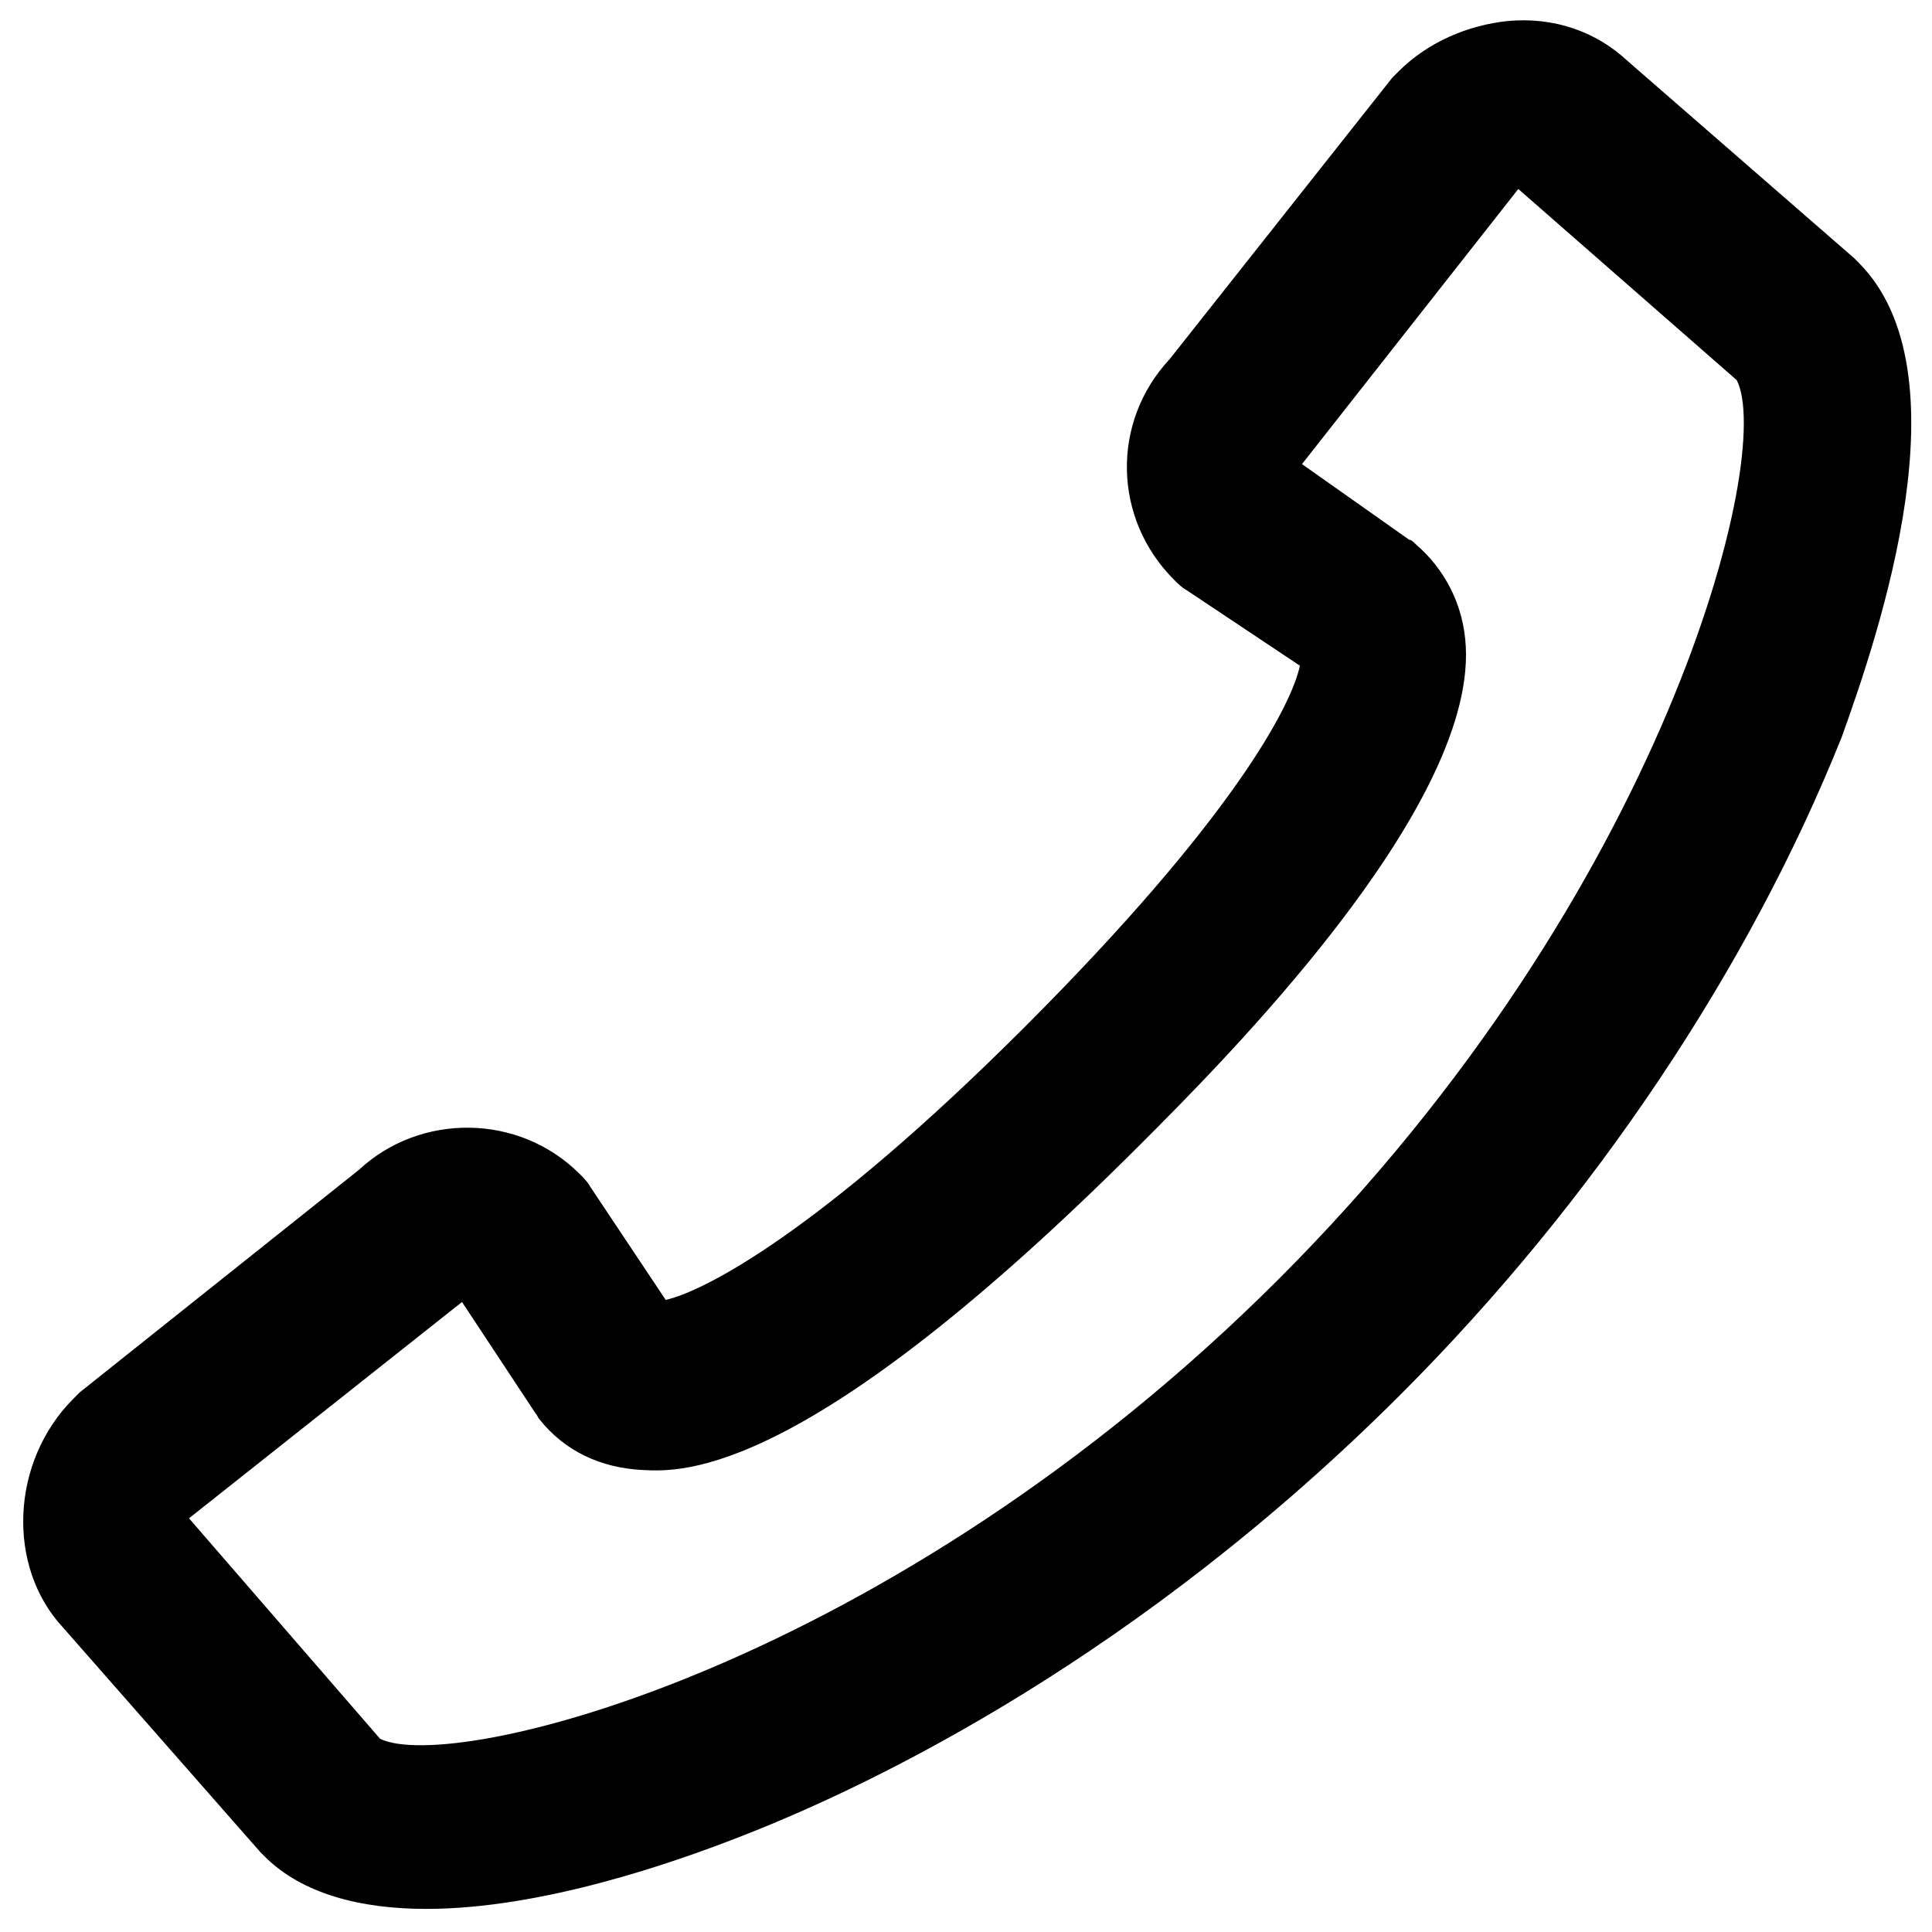
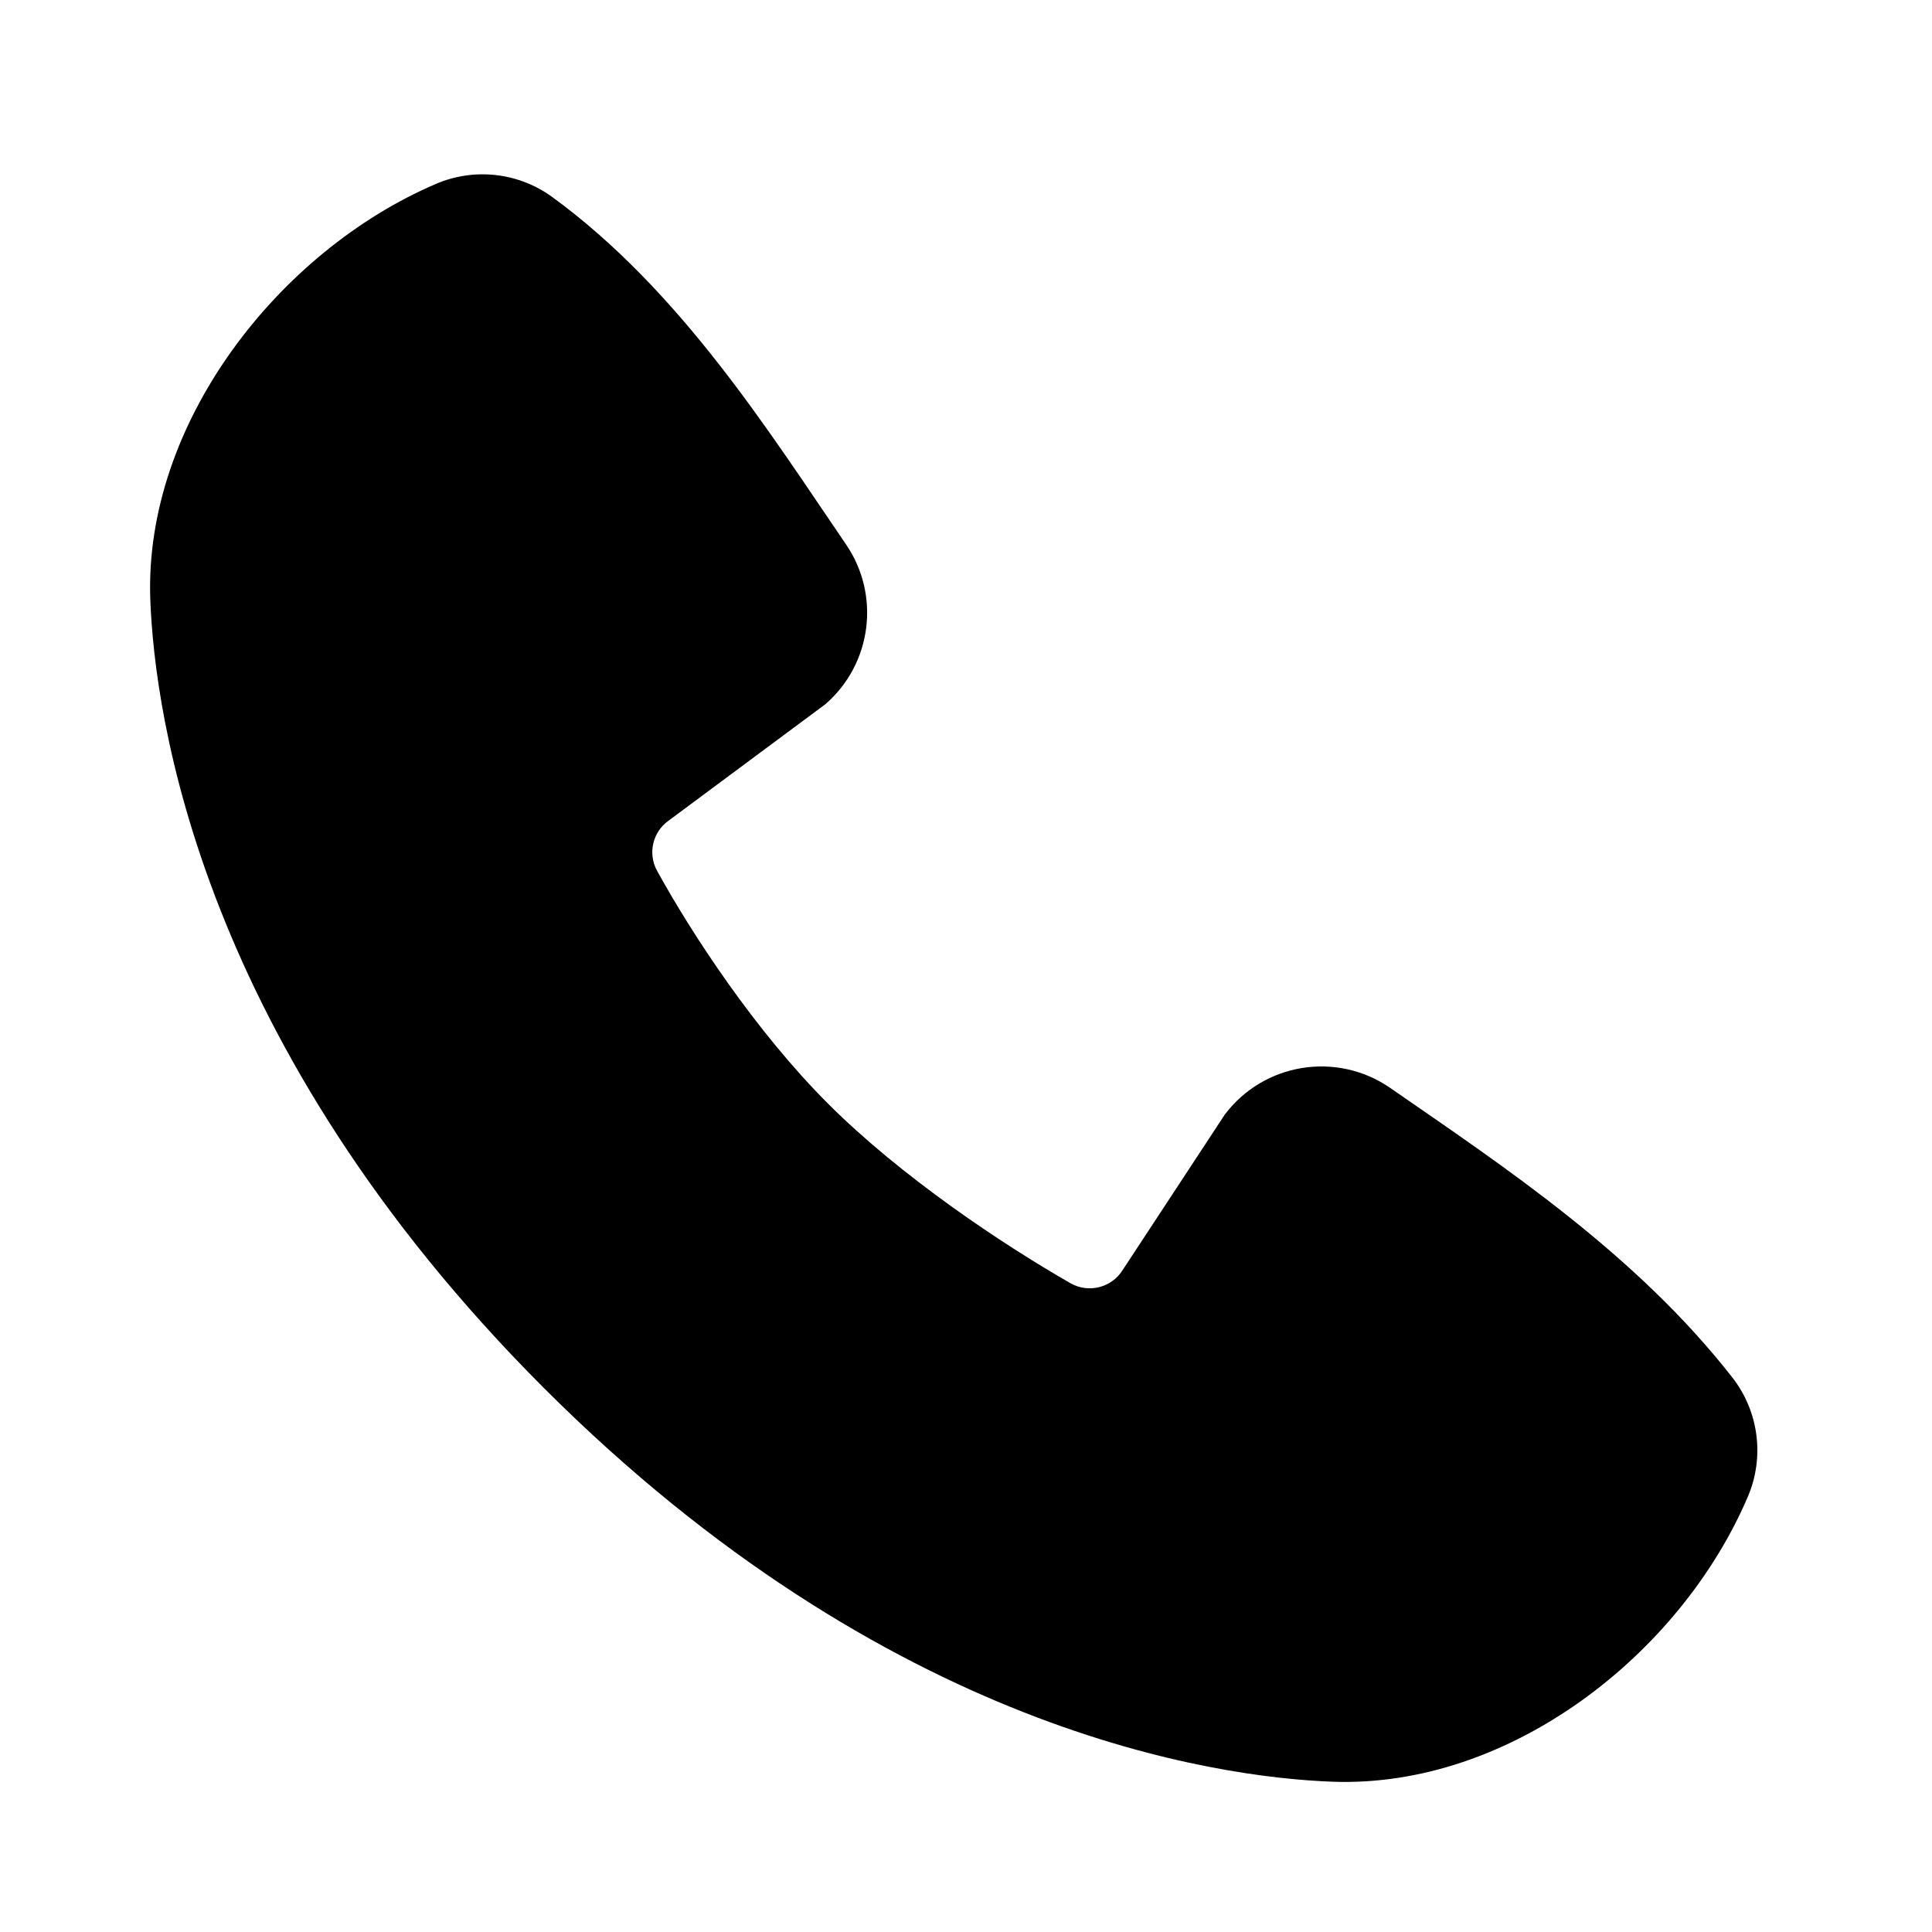
- <svg viewBox="0 0 92 92" enable-background="new 0 0 92 92" xml:space="preserve" aria-hidden="true">
-   <path d="M88.5,12.5c-0.1-0.1-0.1-0.1-0.2-0.2L77.5,2.9C76,1.5,74,0.8,71.8,1c-1.9,0.2-3.8,1-5.2,2.4  c-0.1,0.1-0.2,0.2-0.3,0.3L55.7,17.1c-2.8,3-2.7,7.6,0.2,10.5c0.2,0.2,0.4,0.4,0.6,0.5l5.4,3.6c-0.4,1.9-3.2,7.3-13.1,17.2  C39,58.7,33.5,61.5,31.7,61.9l-3.6-5.4c-0.1-0.2-0.3-0.4-0.5-0.6C24.7,53,20,53,17.1,55.7L3.8,66.3c-0.1,0.1-0.2,0.2-0.3,0.3  c-3,3-3.2,8-0.5,10.9l9.4,10.7c0.1,0.1,0.1,0.1,0.2,0.2c1.8,1.8,4.6,2.5,7.7,2.5c5.5,0,11.8-2.2,15.1-3.5c6.4-2.5,18.9-8.6,31.3-21  c9.2-9.2,16.6-20.3,21-31.3C89.5,30.1,93.7,17.7,88.5,12.5z M60.9,60.9C42.4,79.4,21.6,84.5,18.1,82.8L9,72.3c0,0,0,0,0,0l13-10.3  l3.5,5.3c0.1,0.1,0.1,0.2,0.2,0.3c1.2,1.5,2.9,2.3,4.9,2.4c1.9,0.1,7.8,0.4,23.7-15.5c3.9-3.9,15.9-15.9,15.5-23.7  c-0.1-2-1-3.7-2.4-4.9c-0.1-0.1-0.2-0.2-0.3-0.2L62,22.1L72.3,9c0,0,0,0,0,0l10.4,9.1C84.5,21.6,79.4,42.4,60.9,60.9z" />
+ <svg xmlns="http://www.w3.org/2000/svg" width="512" height="512" viewBox="0 0 24 24" aria-hidden="true">
+   <g fill="none" fill-rule="evenodd">
+     <path d="M24 0v24H0V0h24ZM12.593 23.258l-.011.002l-.071.035l-.02.004l-.014-.004l-.071-.035c-.01-.004-.019-.001-.024.005l-.004.01l-.017.428l.005.02l.01.013l.104.074l.015.004l.012-.004l.104-.074l.012-.016l.004-.017l-.017-.427c-.002-.01-.009-.017-.017-.018Zm.265-.113l-.013.002l-.185.093l-.01.01l-.003.011l.018.43l.005.012l.008.007l.201.093c.012.004.023 0 .029-.008l.004-.014l-.034-.614c-.003-.012-.01-.02-.02-.022Zm-.715.002a.023.023 0 0 0-.027.006l-.006.014l-.034.614c0 .012.007.02.017.024l.015-.002l.201-.093l.01-.008l.004-.011l.017-.43l-.003-.012l-.01-.01l-.184-.092Z" />
+     <path fill="currentColor" d="M16.552 22.133c-1.44-.053-5.521-.617-9.795-4.89c-4.273-4.274-4.836-8.354-4.89-9.795c-.08-2.196 1.602-4.329 3.545-5.162a1.47 1.47 0 0 1 1.445.159c1.6 1.166 2.704 2.93 3.652 4.317a1.504 1.504 0 0 1-.256 1.986l-1.951 1.449a.48.48 0 0 0-.142.616c.442.803 1.228 1.999 2.128 2.899c.901.9 2.153 1.738 3.012 2.23a.483.483 0 0 0 .644-.162l1.27-1.933a1.503 1.503 0 0 1 2.056-.332c1.407.974 3.049 2.059 4.251 3.598a1.47 1.47 0 0 1 .189 1.485c-.837 1.953-2.955 3.616-5.158 3.535Z" />
+   </g>
</svg>
